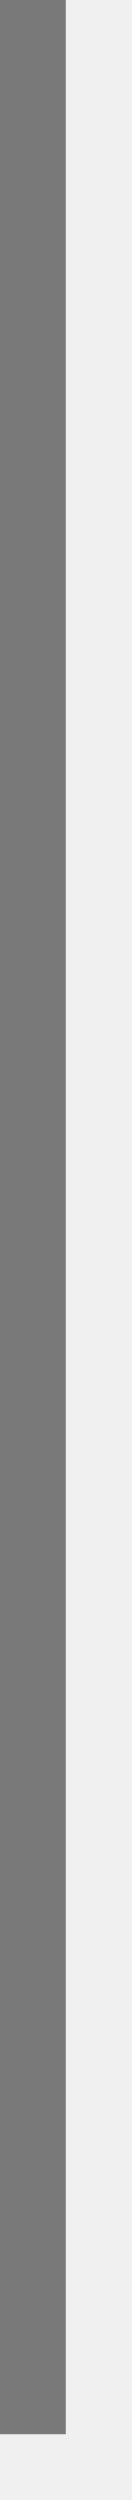
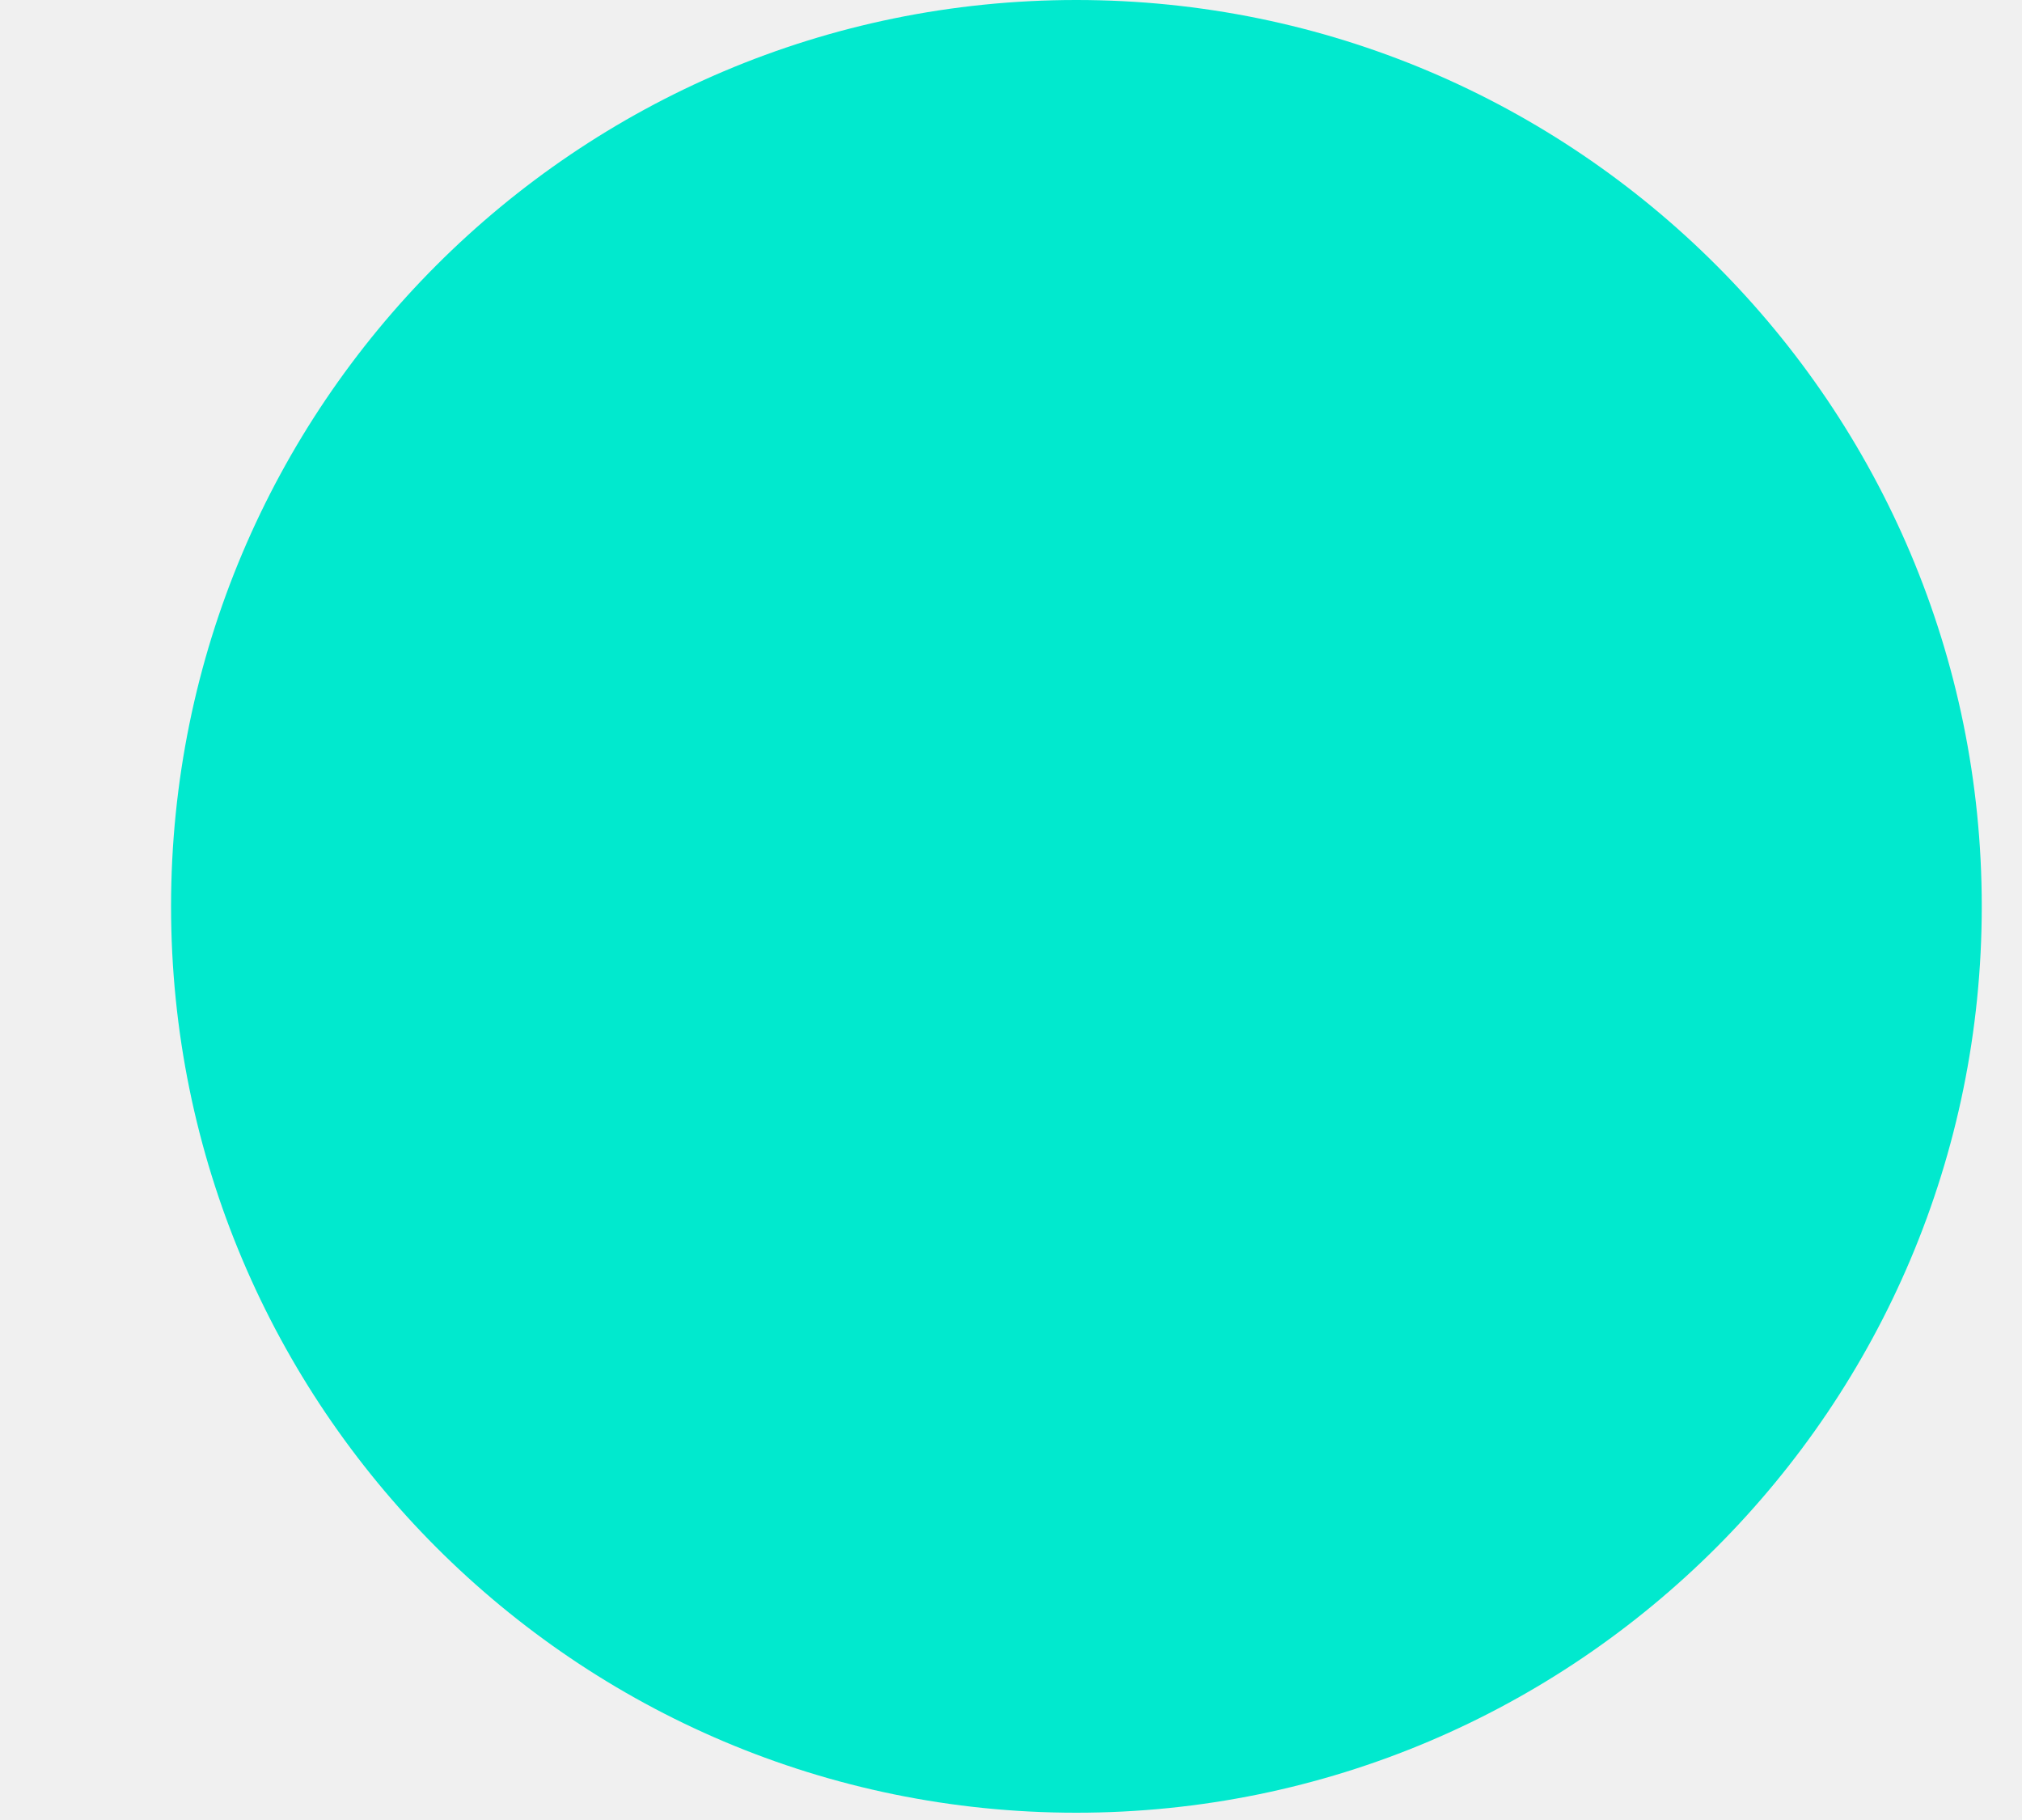
- <svg xmlns="http://www.w3.org/2000/svg" version="1.1" width="2px" height="38px">
-   <g transform="matrix(1 0 0 1 -453 0 )">
-     <path d="M 0.5 0  L 0.5 37  " stroke-width="1" stroke-dasharray="0" stroke="rgba(121, 121, 121, 1)" fill="none" transform="matrix(1 0 0 1 453 0 )" class="stroke" />
+ <svg xmlns="http://www.w3.org/2000/svg" version="1.1" width="10px" height="9px">
+   <defs>
+     <pattern id="BGPattern" patternUnits="userSpaceOnUse" alignment="0 0" imageRepeat="None" />
+     <mask fill="white" id="Clip1678">
+       <path d="M 0.846 4.482  C 0.846 6.957  2.85 8.964  5.323 8.964  C 7.796 8.964  9.801 6.957  9.801 4.482  C 9.801 2.007  7.796 0  5.323 0  C 2.85 0  0.846 2.007  0.846 4.482  Z " fill-rule="evenodd" />
+     </mask>
+   </defs>
+   <g transform="matrix(1 0 0 1 -18 0 )">
+     <path d="M 0.846 4.482  C 0.846 6.957  2.85 8.964  5.323 8.964  C 7.796 8.964  9.801 6.957  9.801 4.482  C 9.801 2.007  7.796 0  5.323 0  C 2.85 0  0.846 2.007  0.846 4.482  Z " fill-rule="nonzero" fill="rgba(1, 233, 206, 1)" stroke="none" transform="matrix(1 0 0 1 18 0 )" class="fill" />
+     <path d="M 0.846 4.482  C 0.846 6.957  2.85 8.964  5.323 8.964  C 7.796 8.964  9.801 6.957  9.801 4.482  C 9.801 2.007  7.796 0  5.323 0  C 2.85 0  0.846 2.007  0.846 4.482  Z " stroke-width="0" stroke-dasharray="0" stroke="rgba(255, 255, 255, 0)" fill="none" transform="matrix(1 0 0 1 18 0 )" class="stroke" mask="url(#Clip1678)" />
  </g>
</svg>
